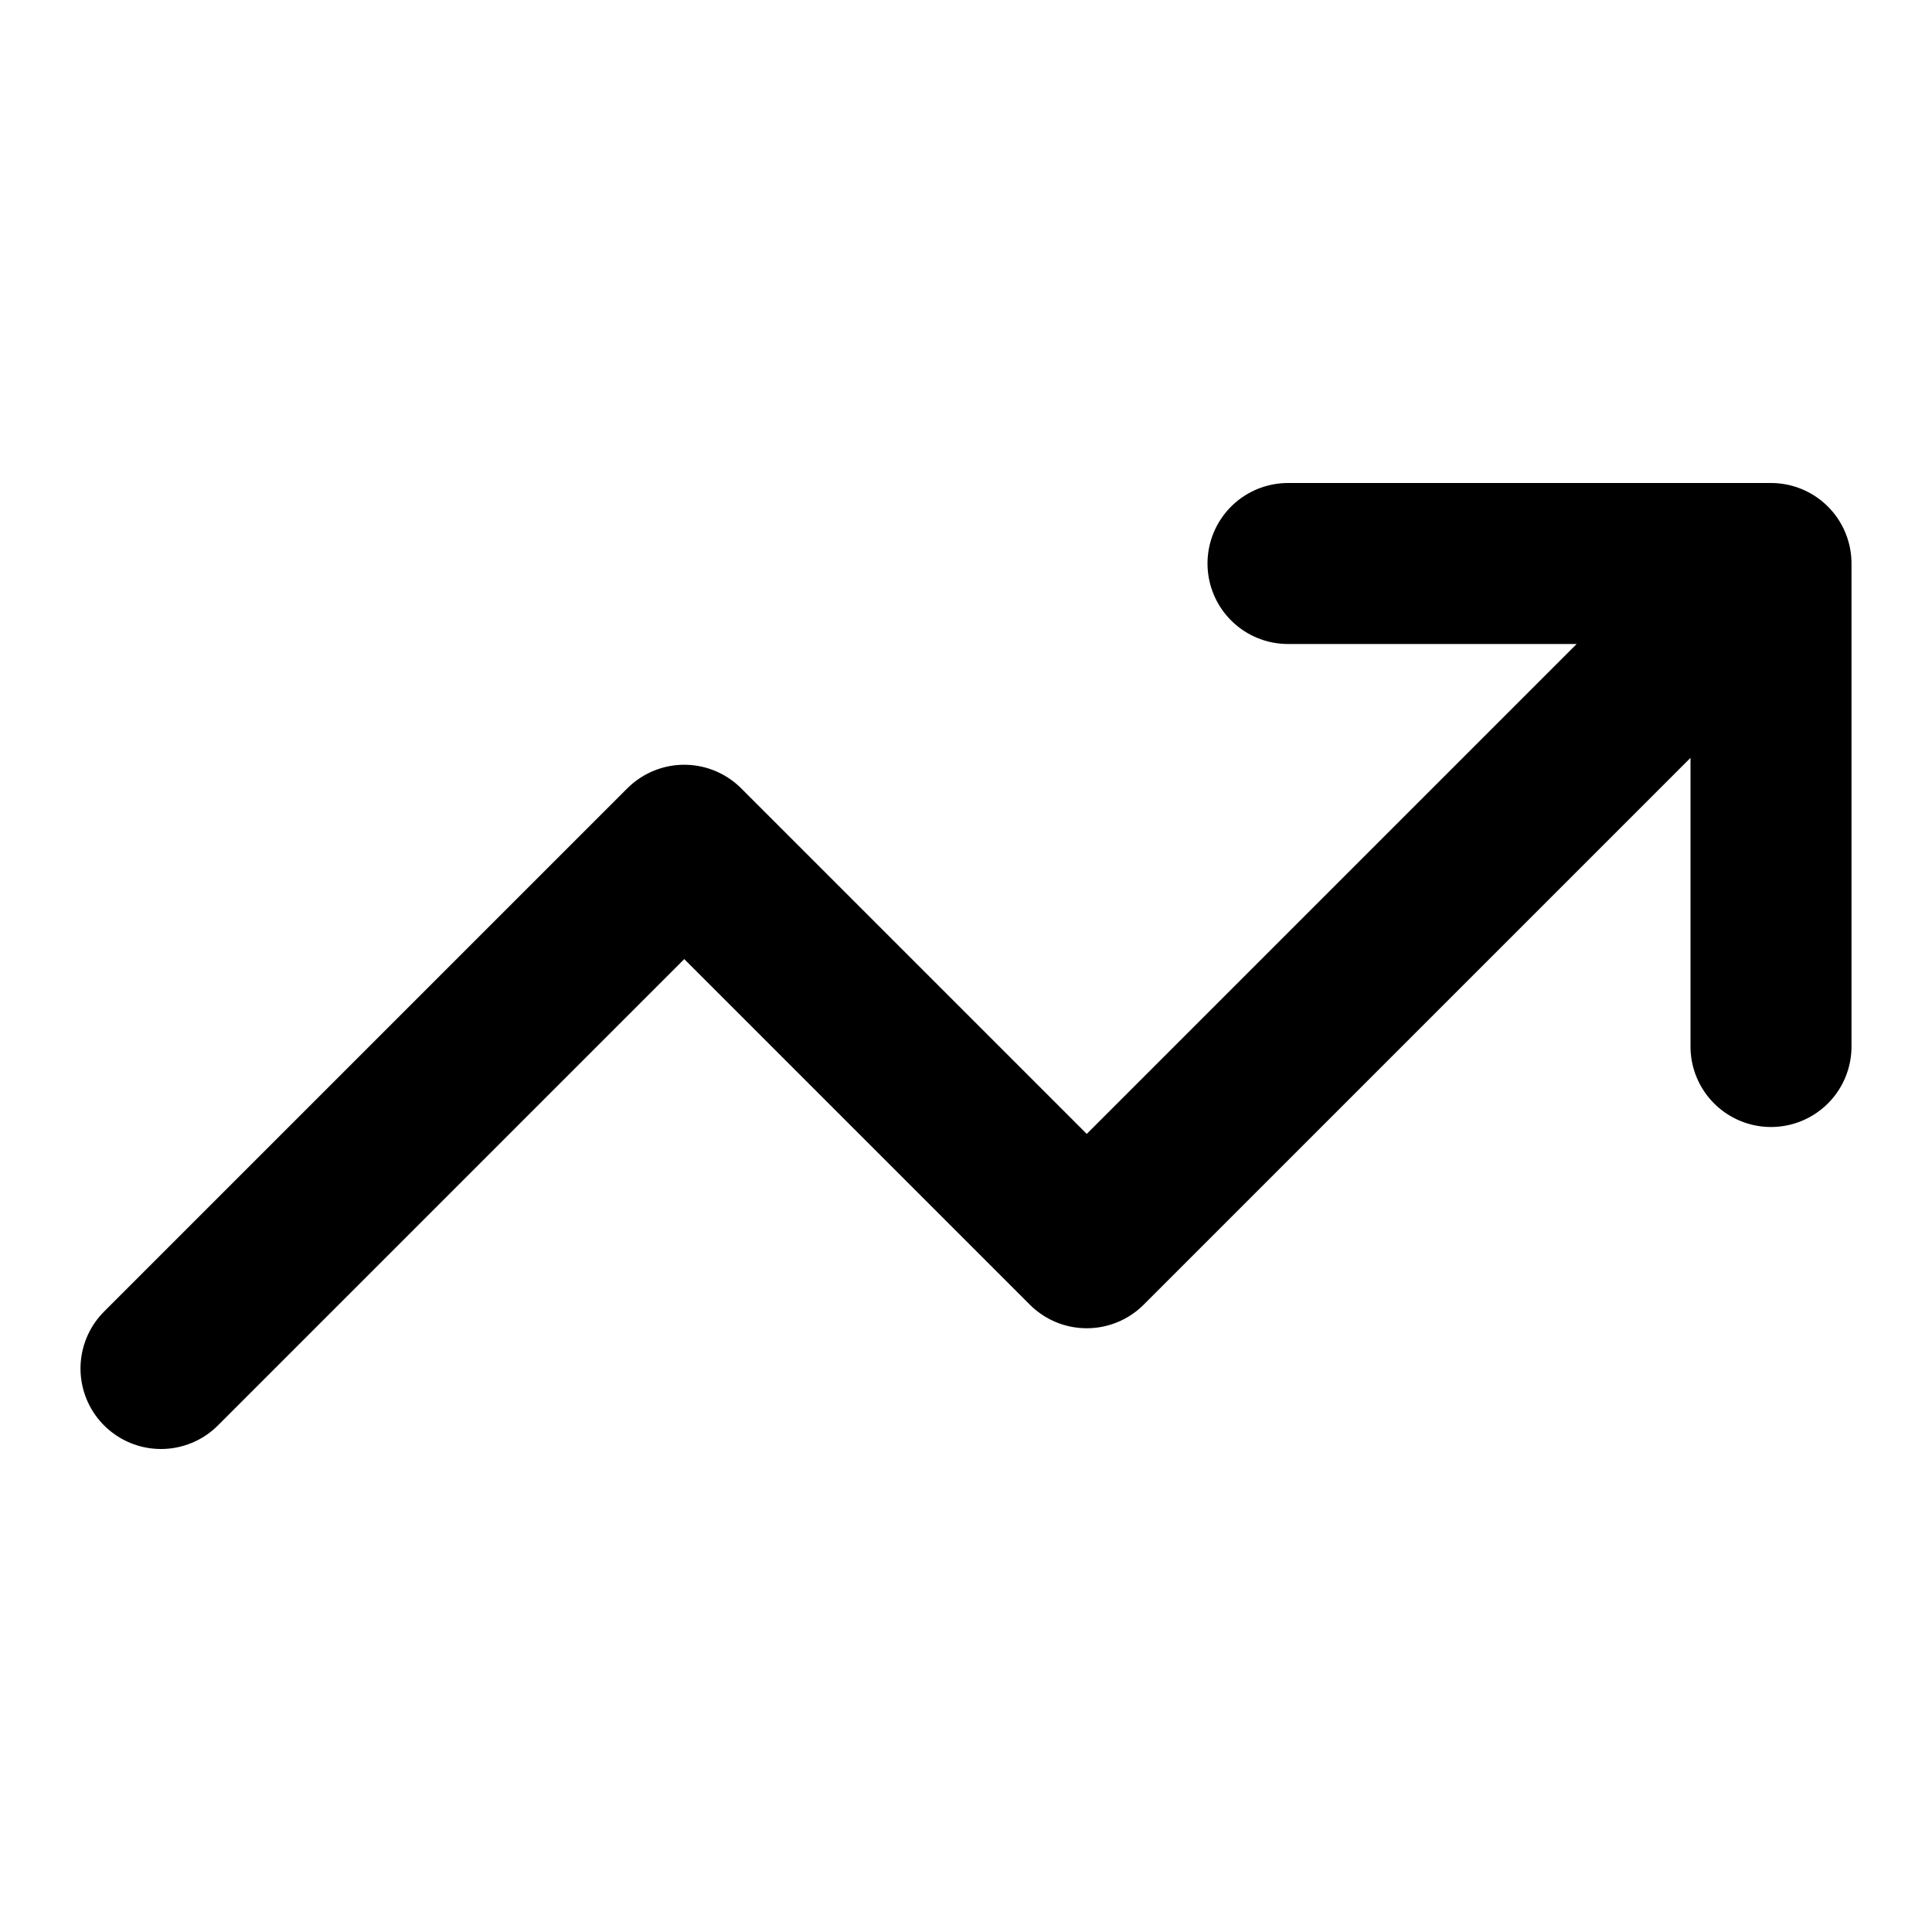
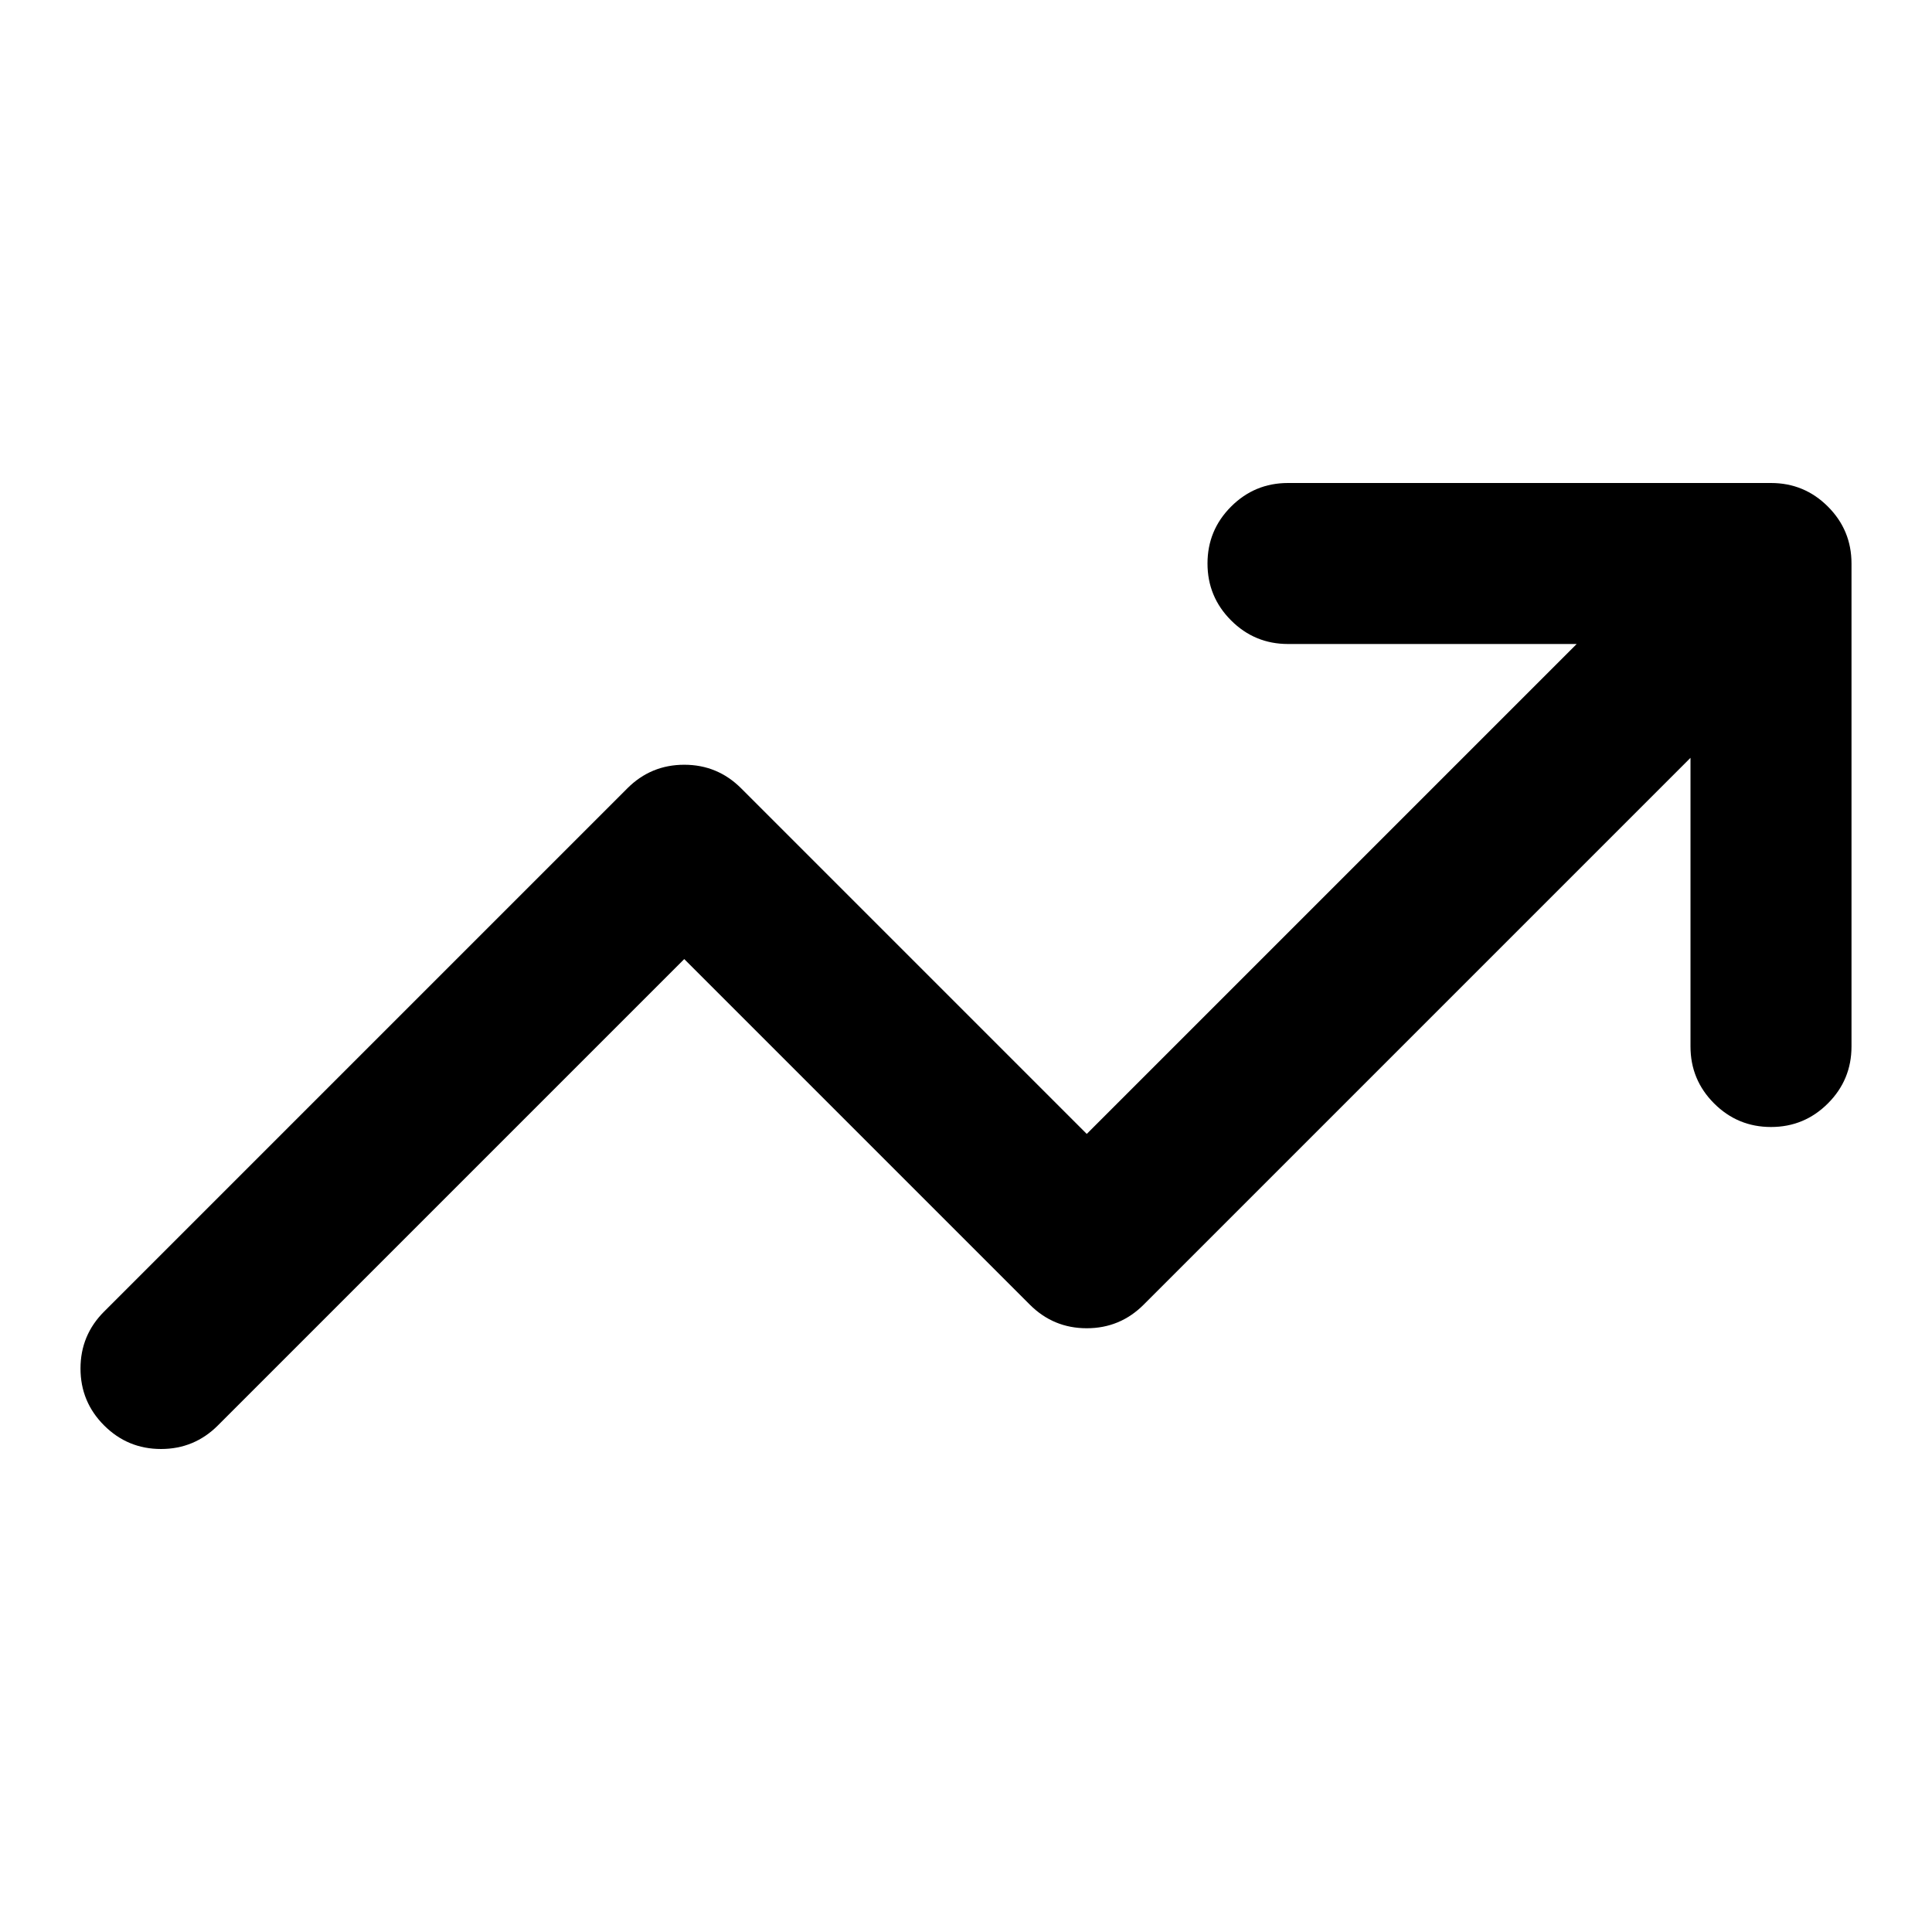
<svg xmlns="http://www.w3.org/2000/svg" width="24" height="24" viewBox="0 0 24 24">
-   <path d="M22 7 L13.5 15.5 L8.5 10.5 L2 17 M16 7 L22 7 L22 13" fill="none" stroke="#000" stroke-width="2" stroke-linecap="round" stroke-linejoin="round" />
+   <path fill="#000" d="M16 6H22Q22.414 6 22.707 6.293Q23 6.586 23 7V13Q23 13.414 22.707 13.707Q22.414 14 22 14Q21.586 14 21.293 13.707Q21 13.414 21 13V9.414L14.207 16.207Q13.914 16.5 13.5 16.5Q13.086 16.5 12.793 16.207L8.5 11.914L2.707 17.707Q2.414 18 2 18Q1.586 18 1.293 17.707Q1 17.414 1 17Q1 16.586 1.293 16.293L7.793 9.793Q8.086 9.5 8.5 9.5Q8.914 9.5 9.207 9.793L13.5 14.086L19.586 8H16Q15.586 8 15.293 7.707Q15 7.414 15 7Q15 6.586 15.293 6.293Q15.586 6 16 6Z" />
</svg>
